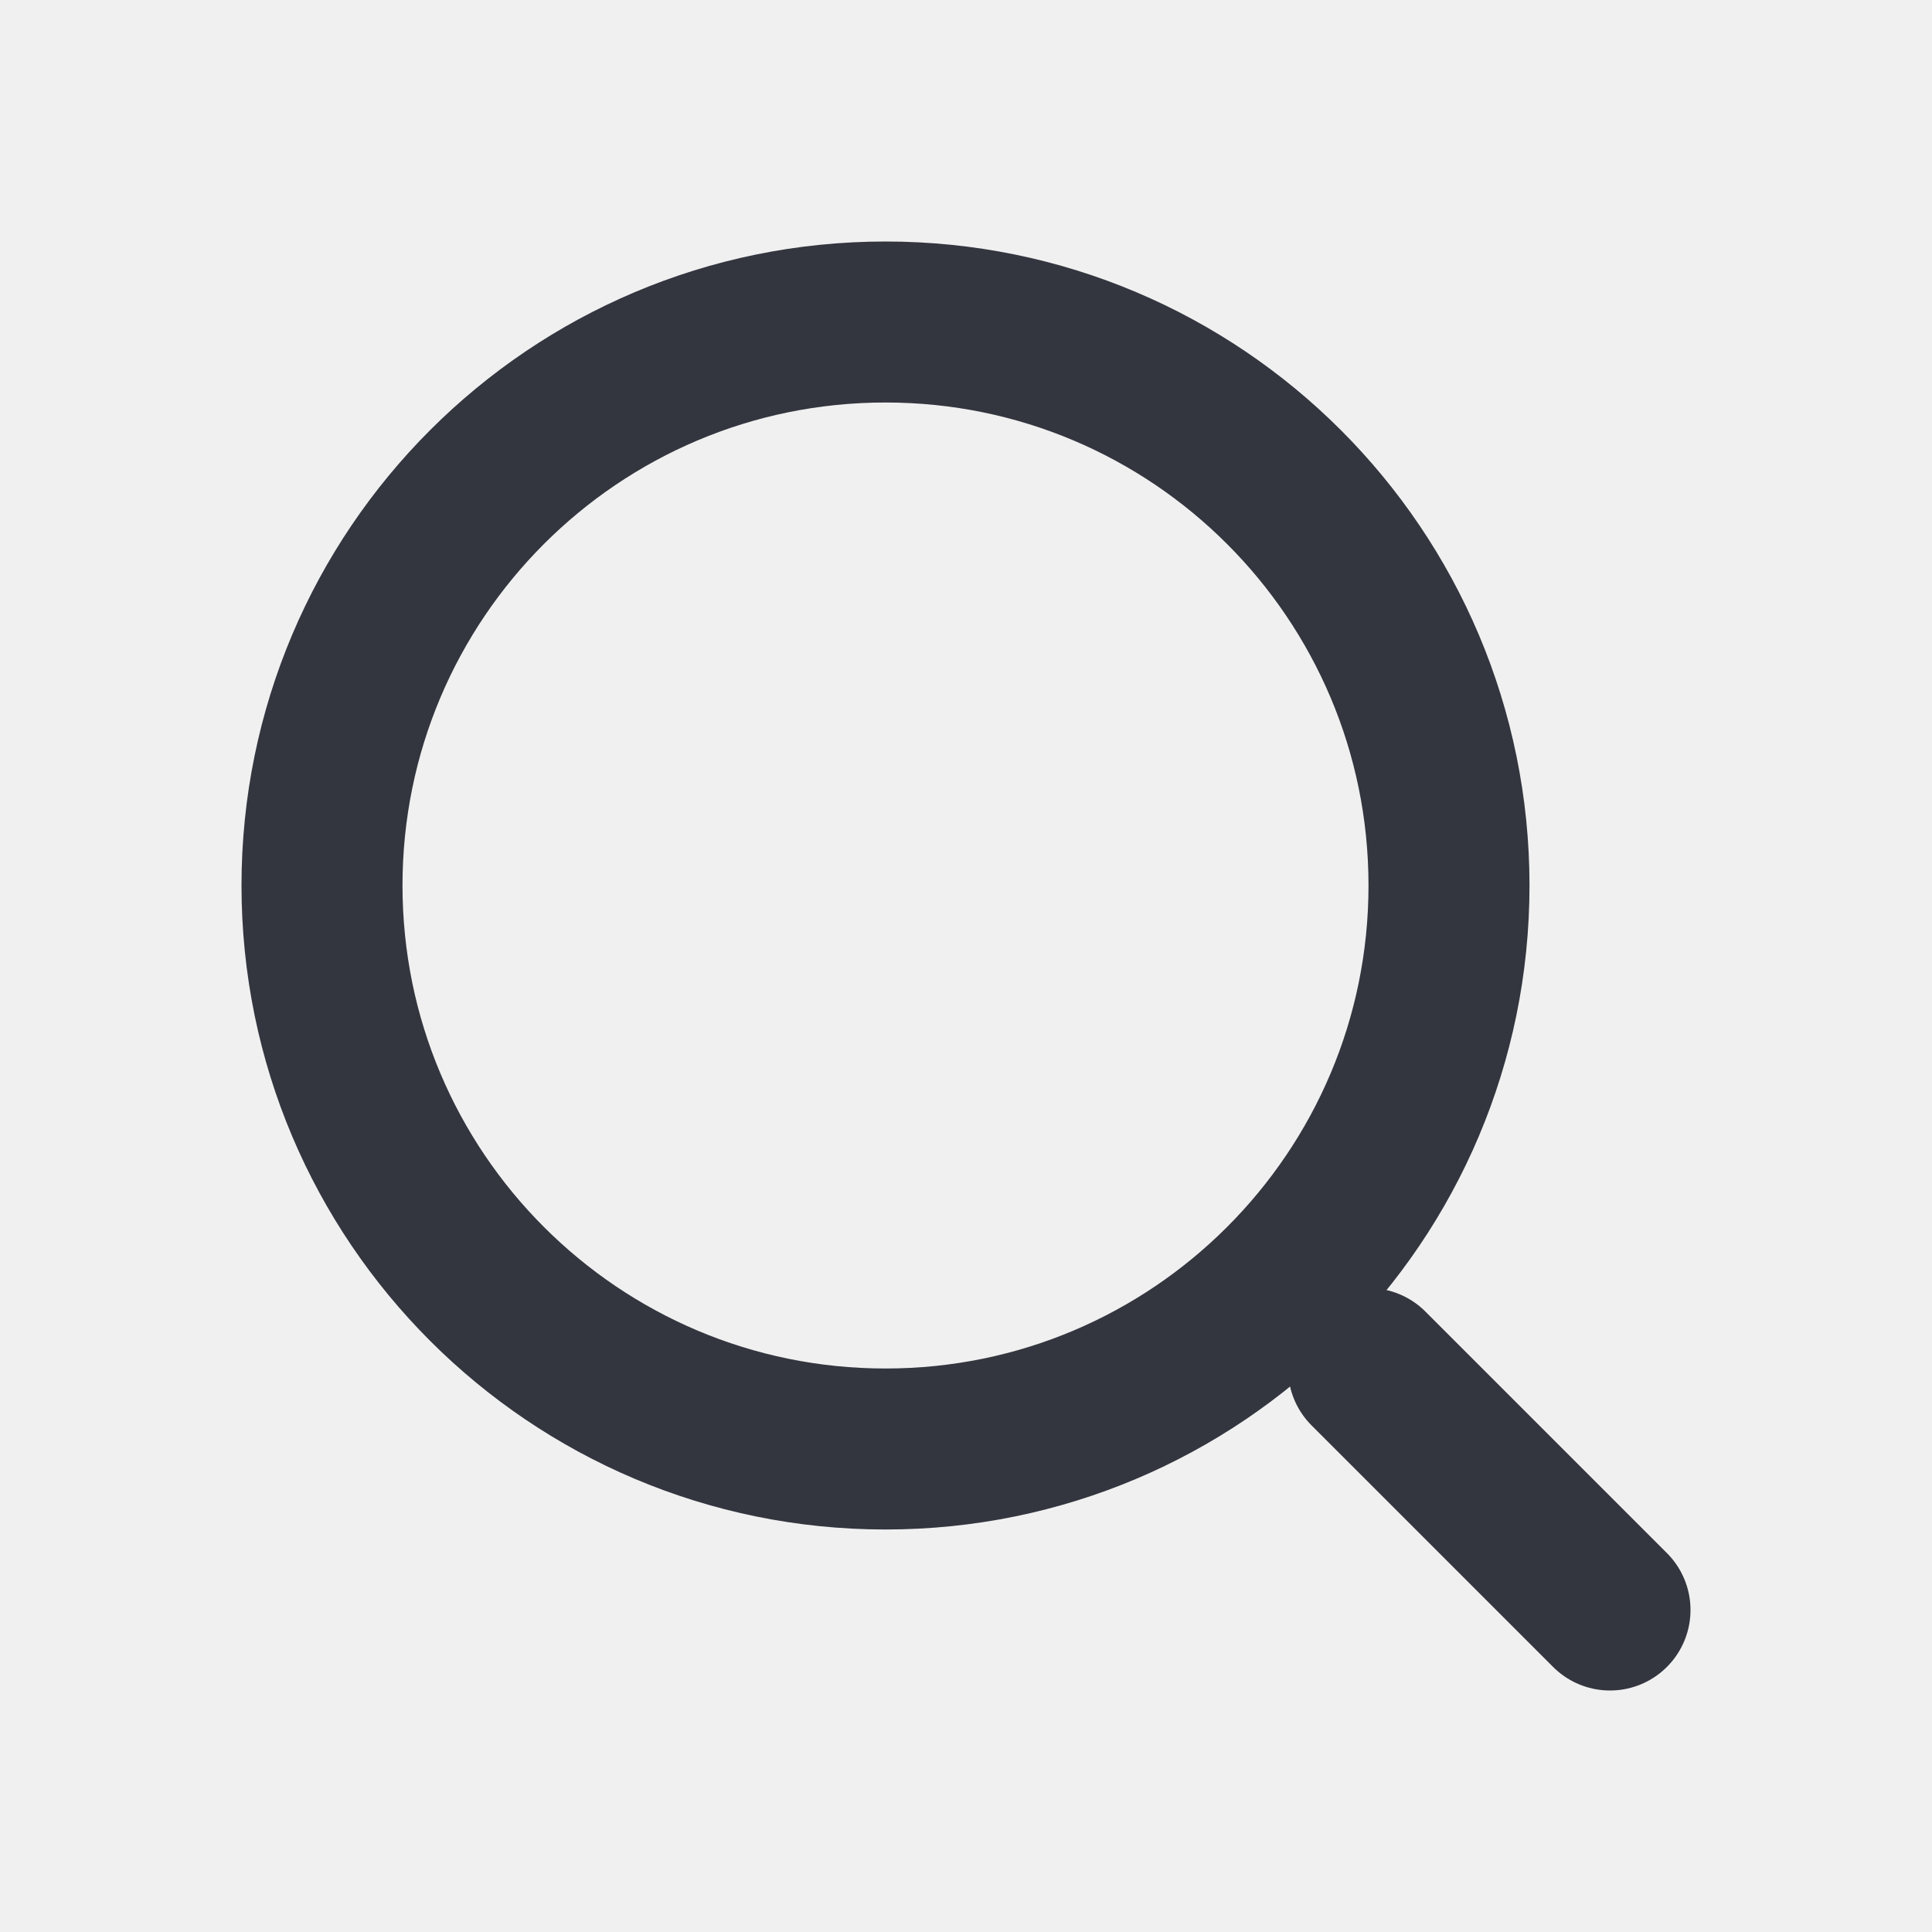
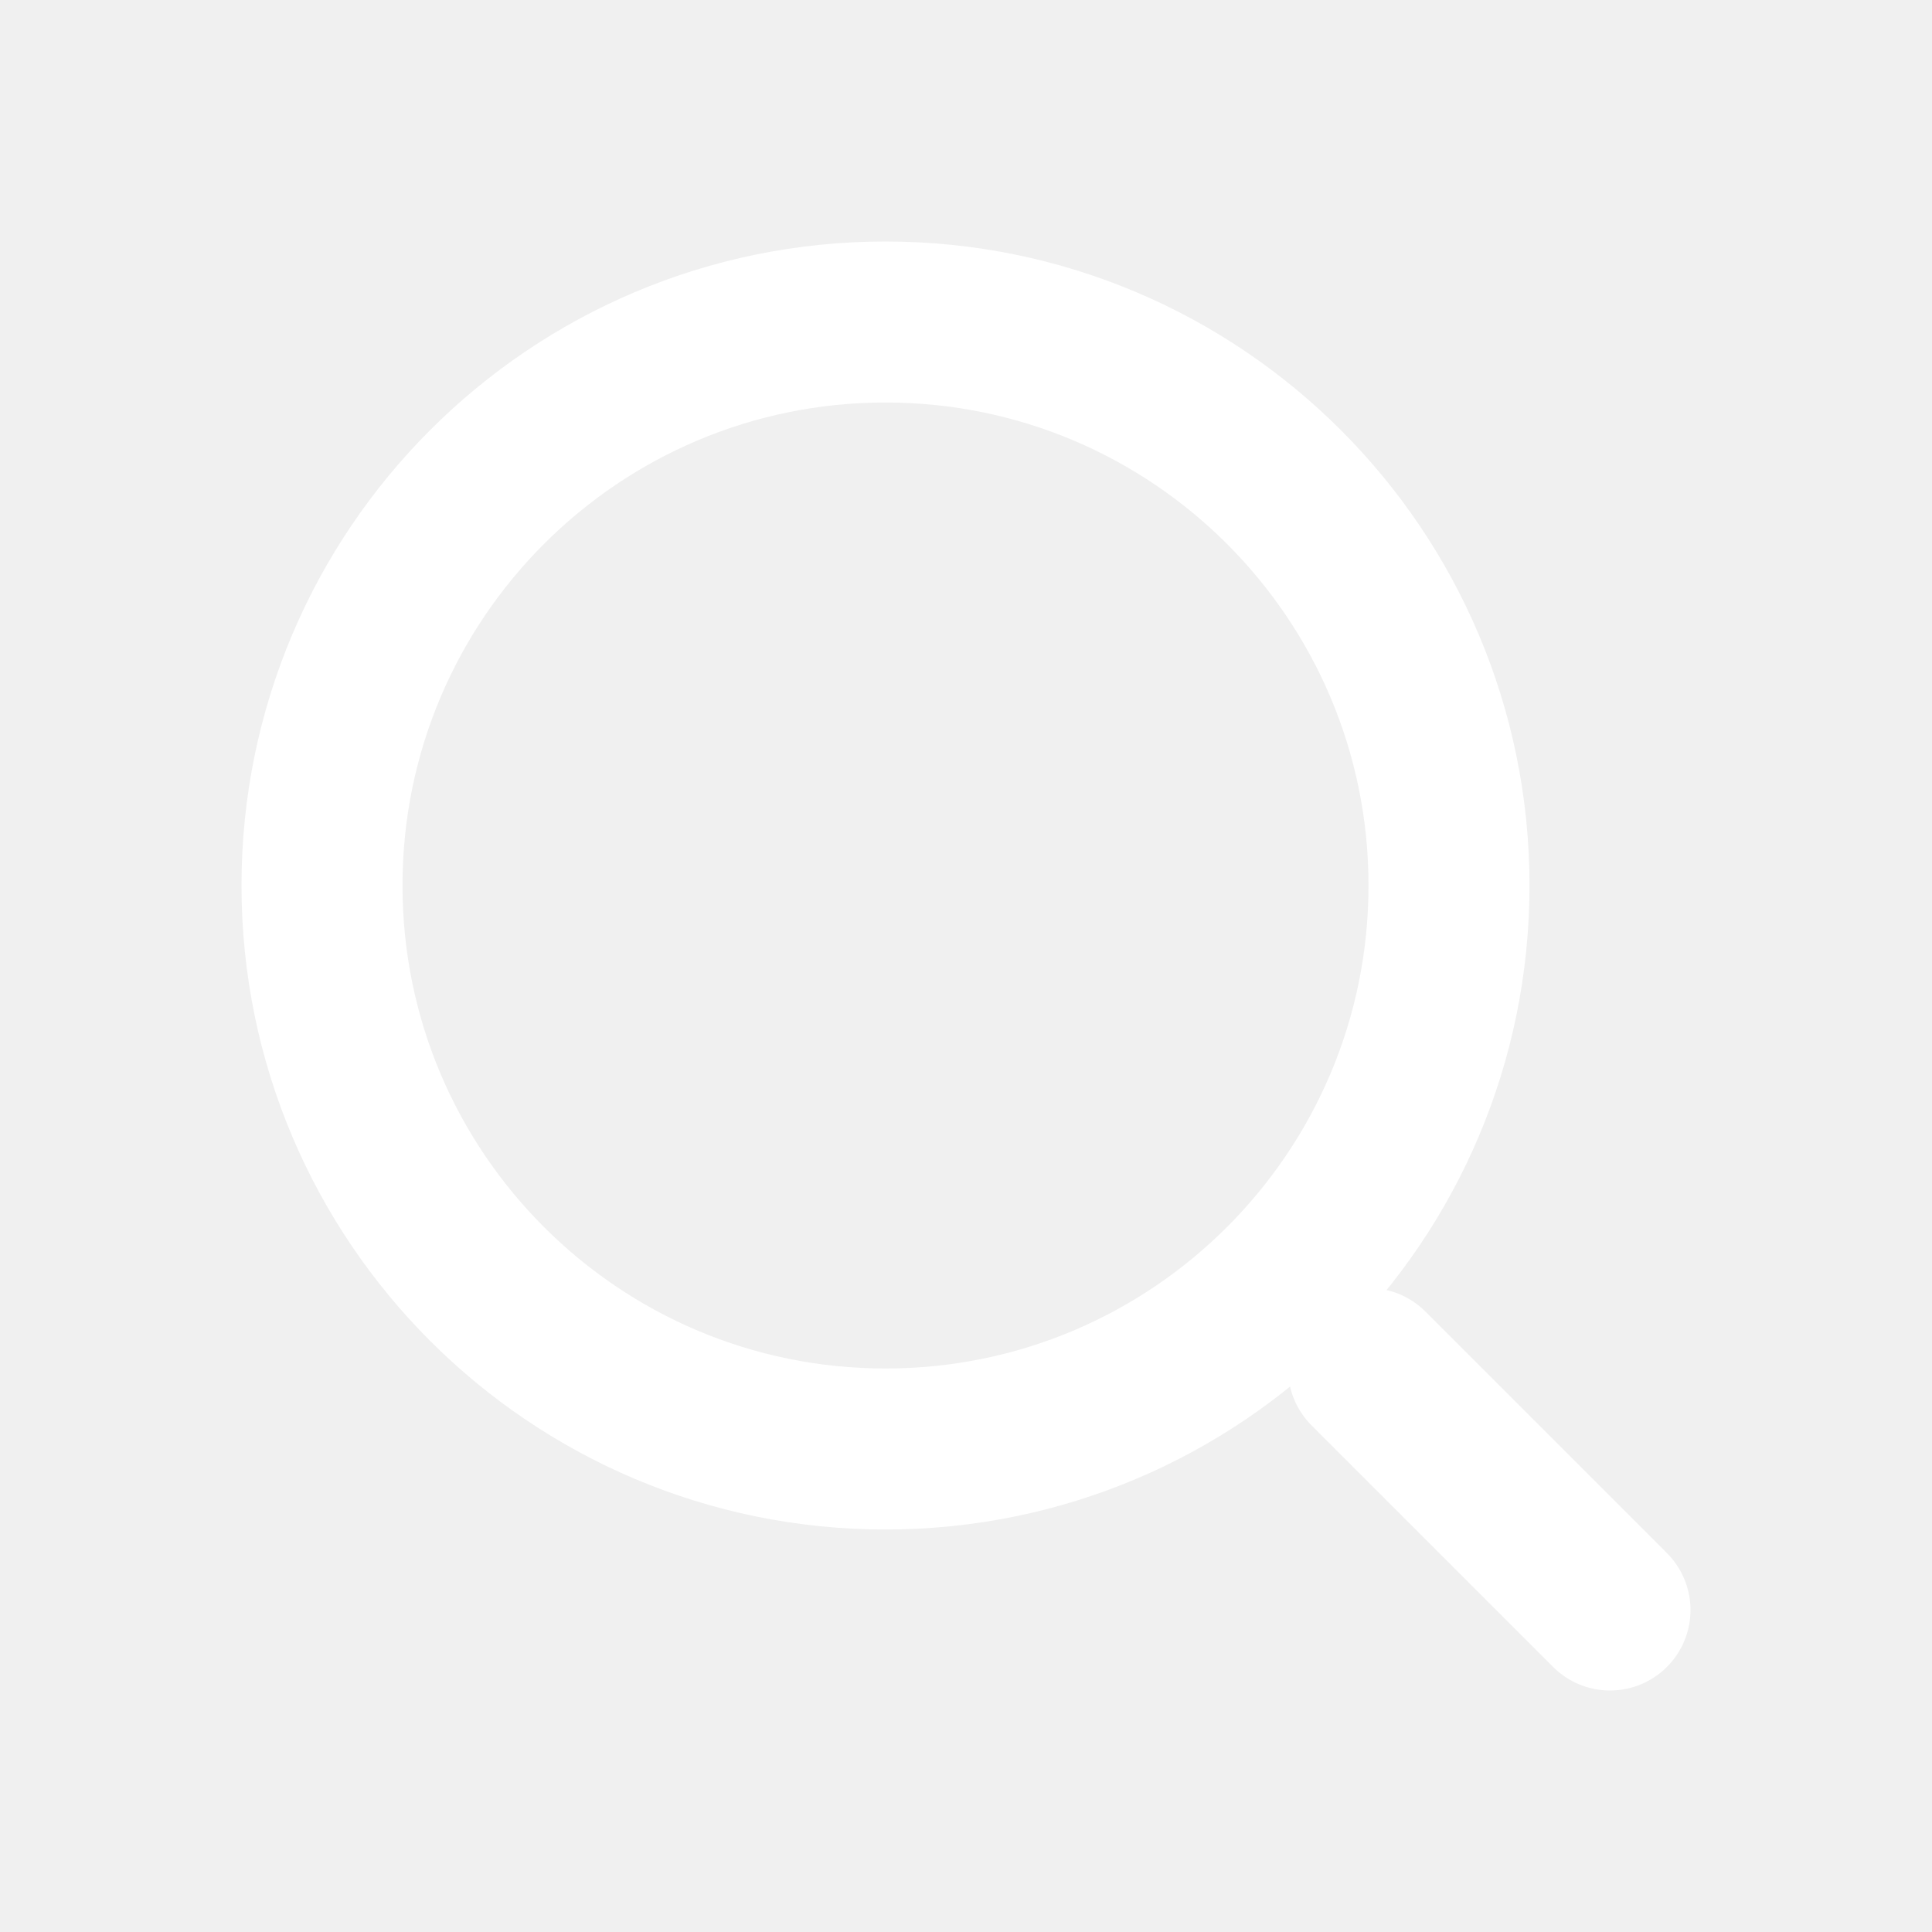
<svg xmlns="http://www.w3.org/2000/svg" width="24" height="24" viewBox="0 0 24 24" fill="none">
-   <circle cx="11" cy="11" r="7" stroke="#33363F" stroke-width="2" />
-   <path d="M20 20L17 17" stroke="#33363F" stroke-width="2" stroke-linecap="round" />
+   <circle cx="11" cy="11" r="7" stroke="white" stroke-width="2" />
+   <path d="M20 20L17 17" stroke="white" stroke-width="2" stroke-linecap="round" />
</svg>
